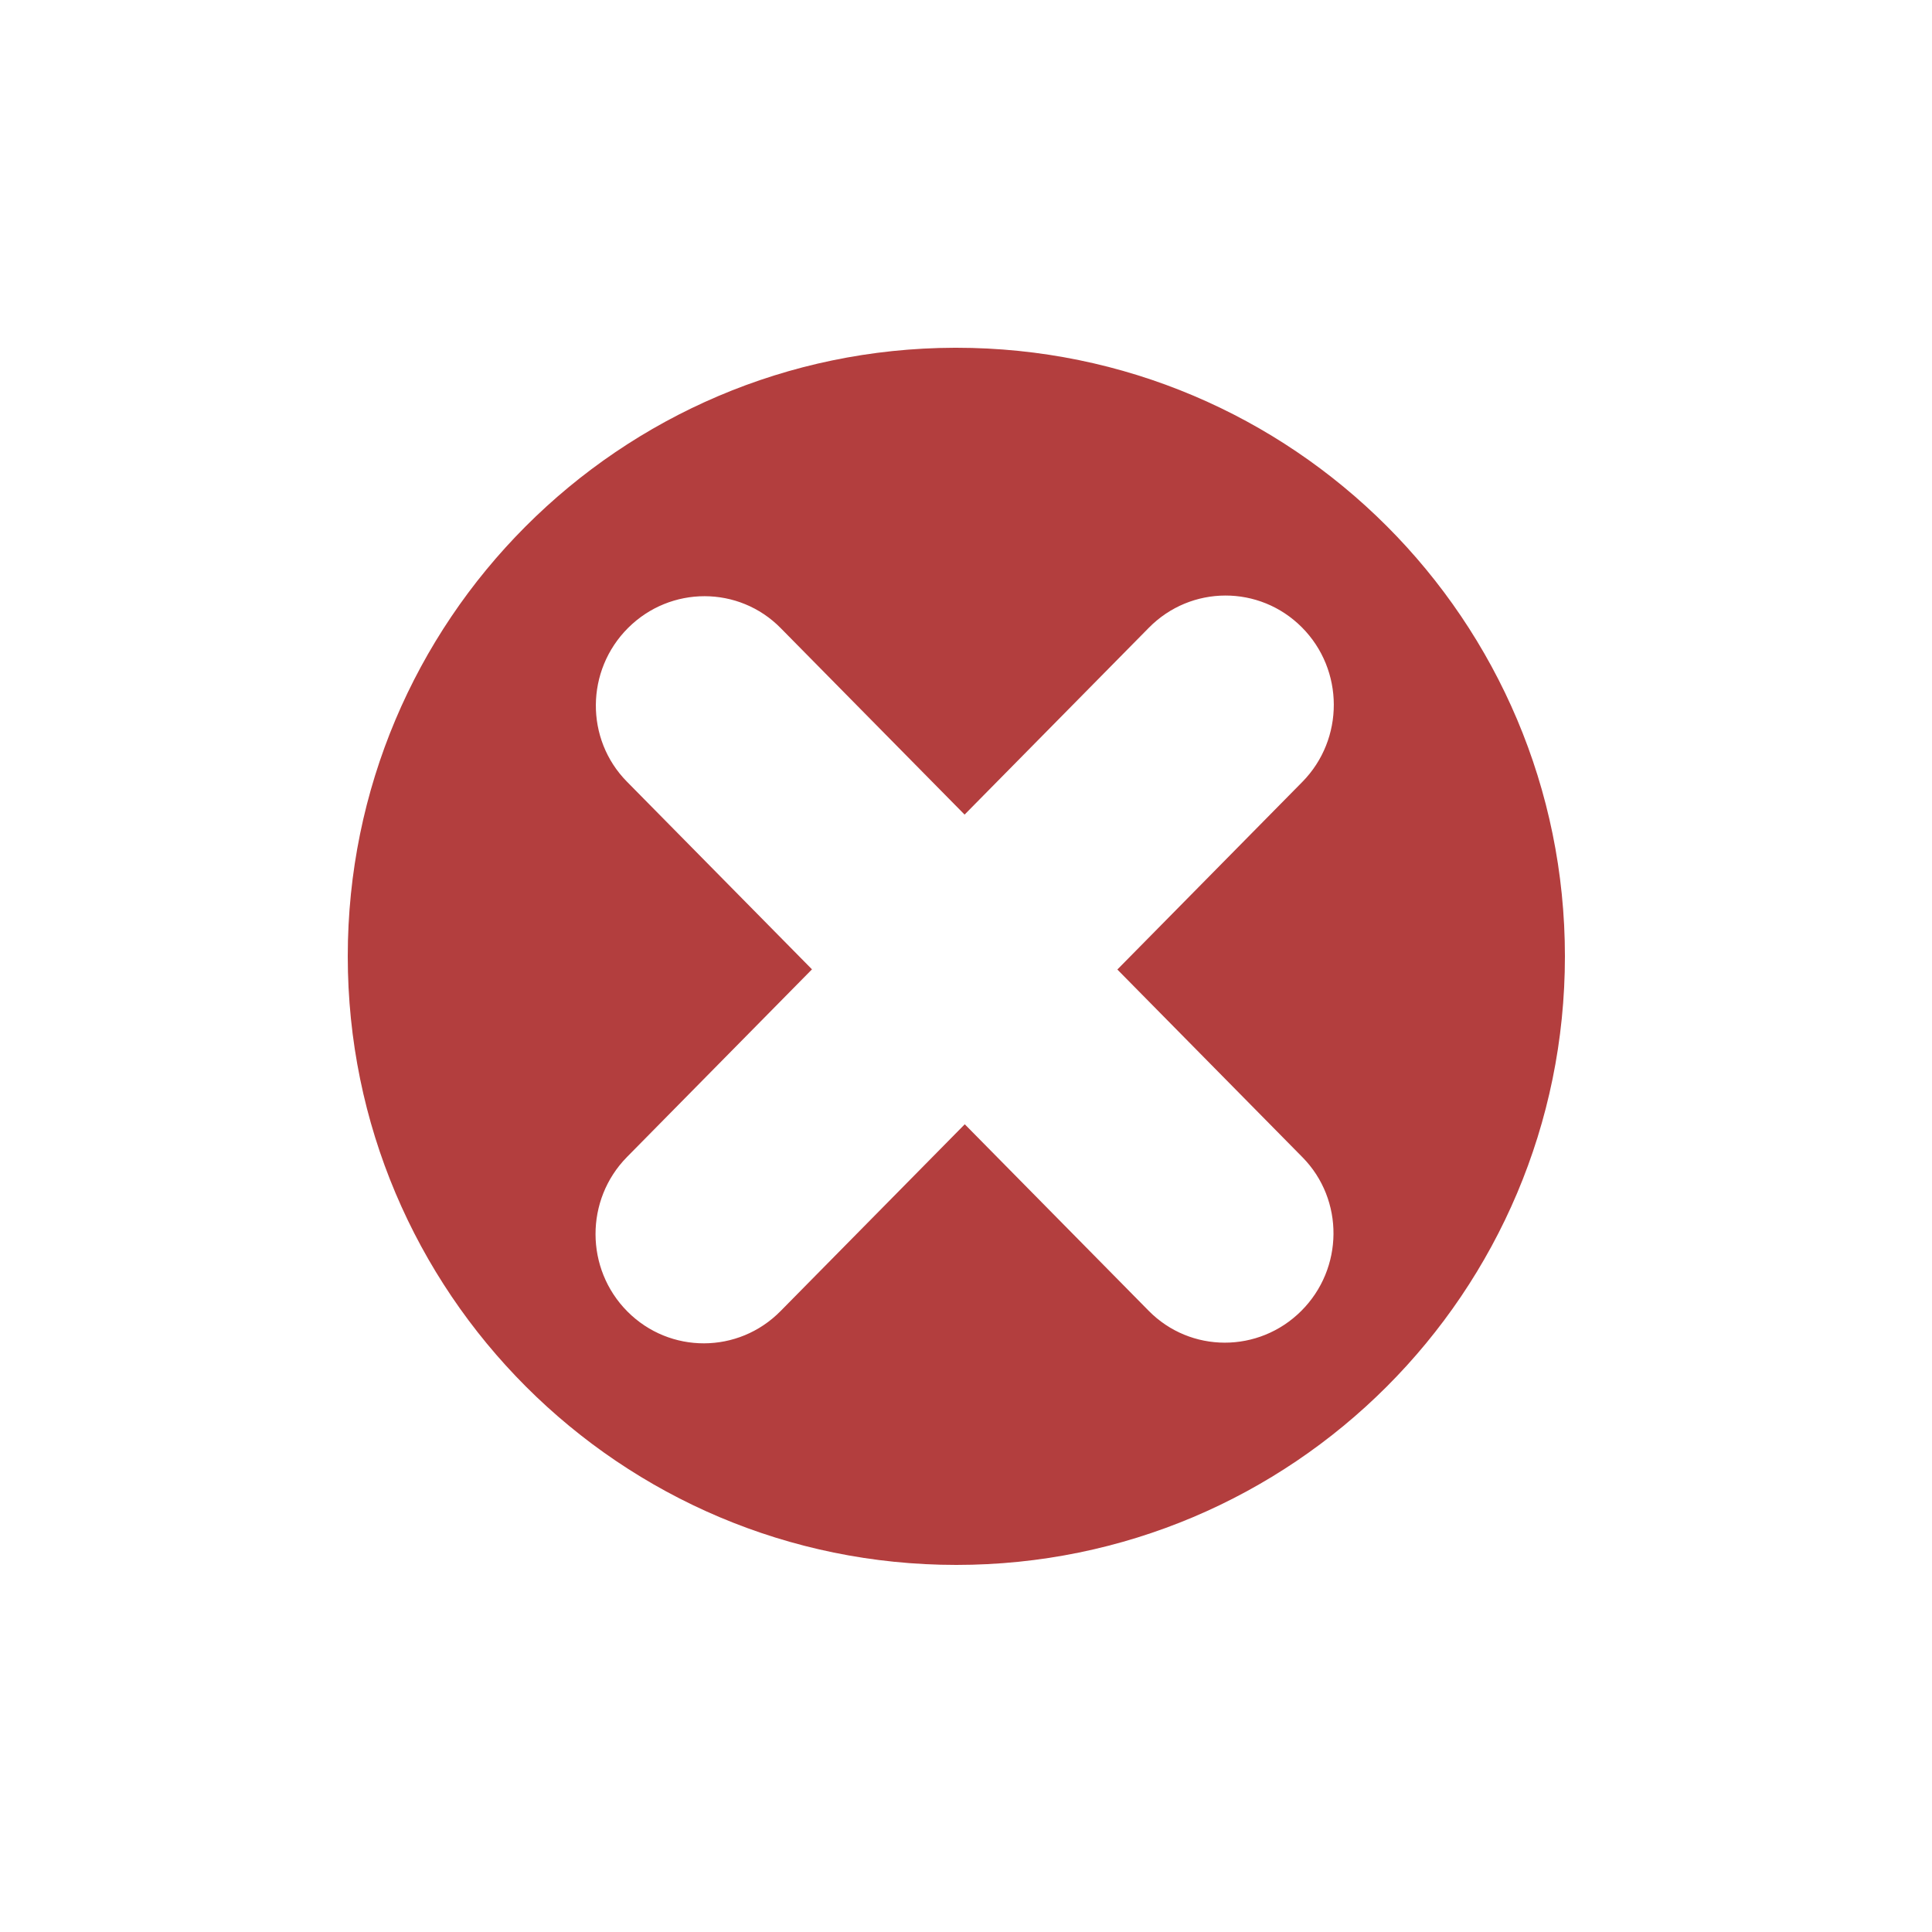
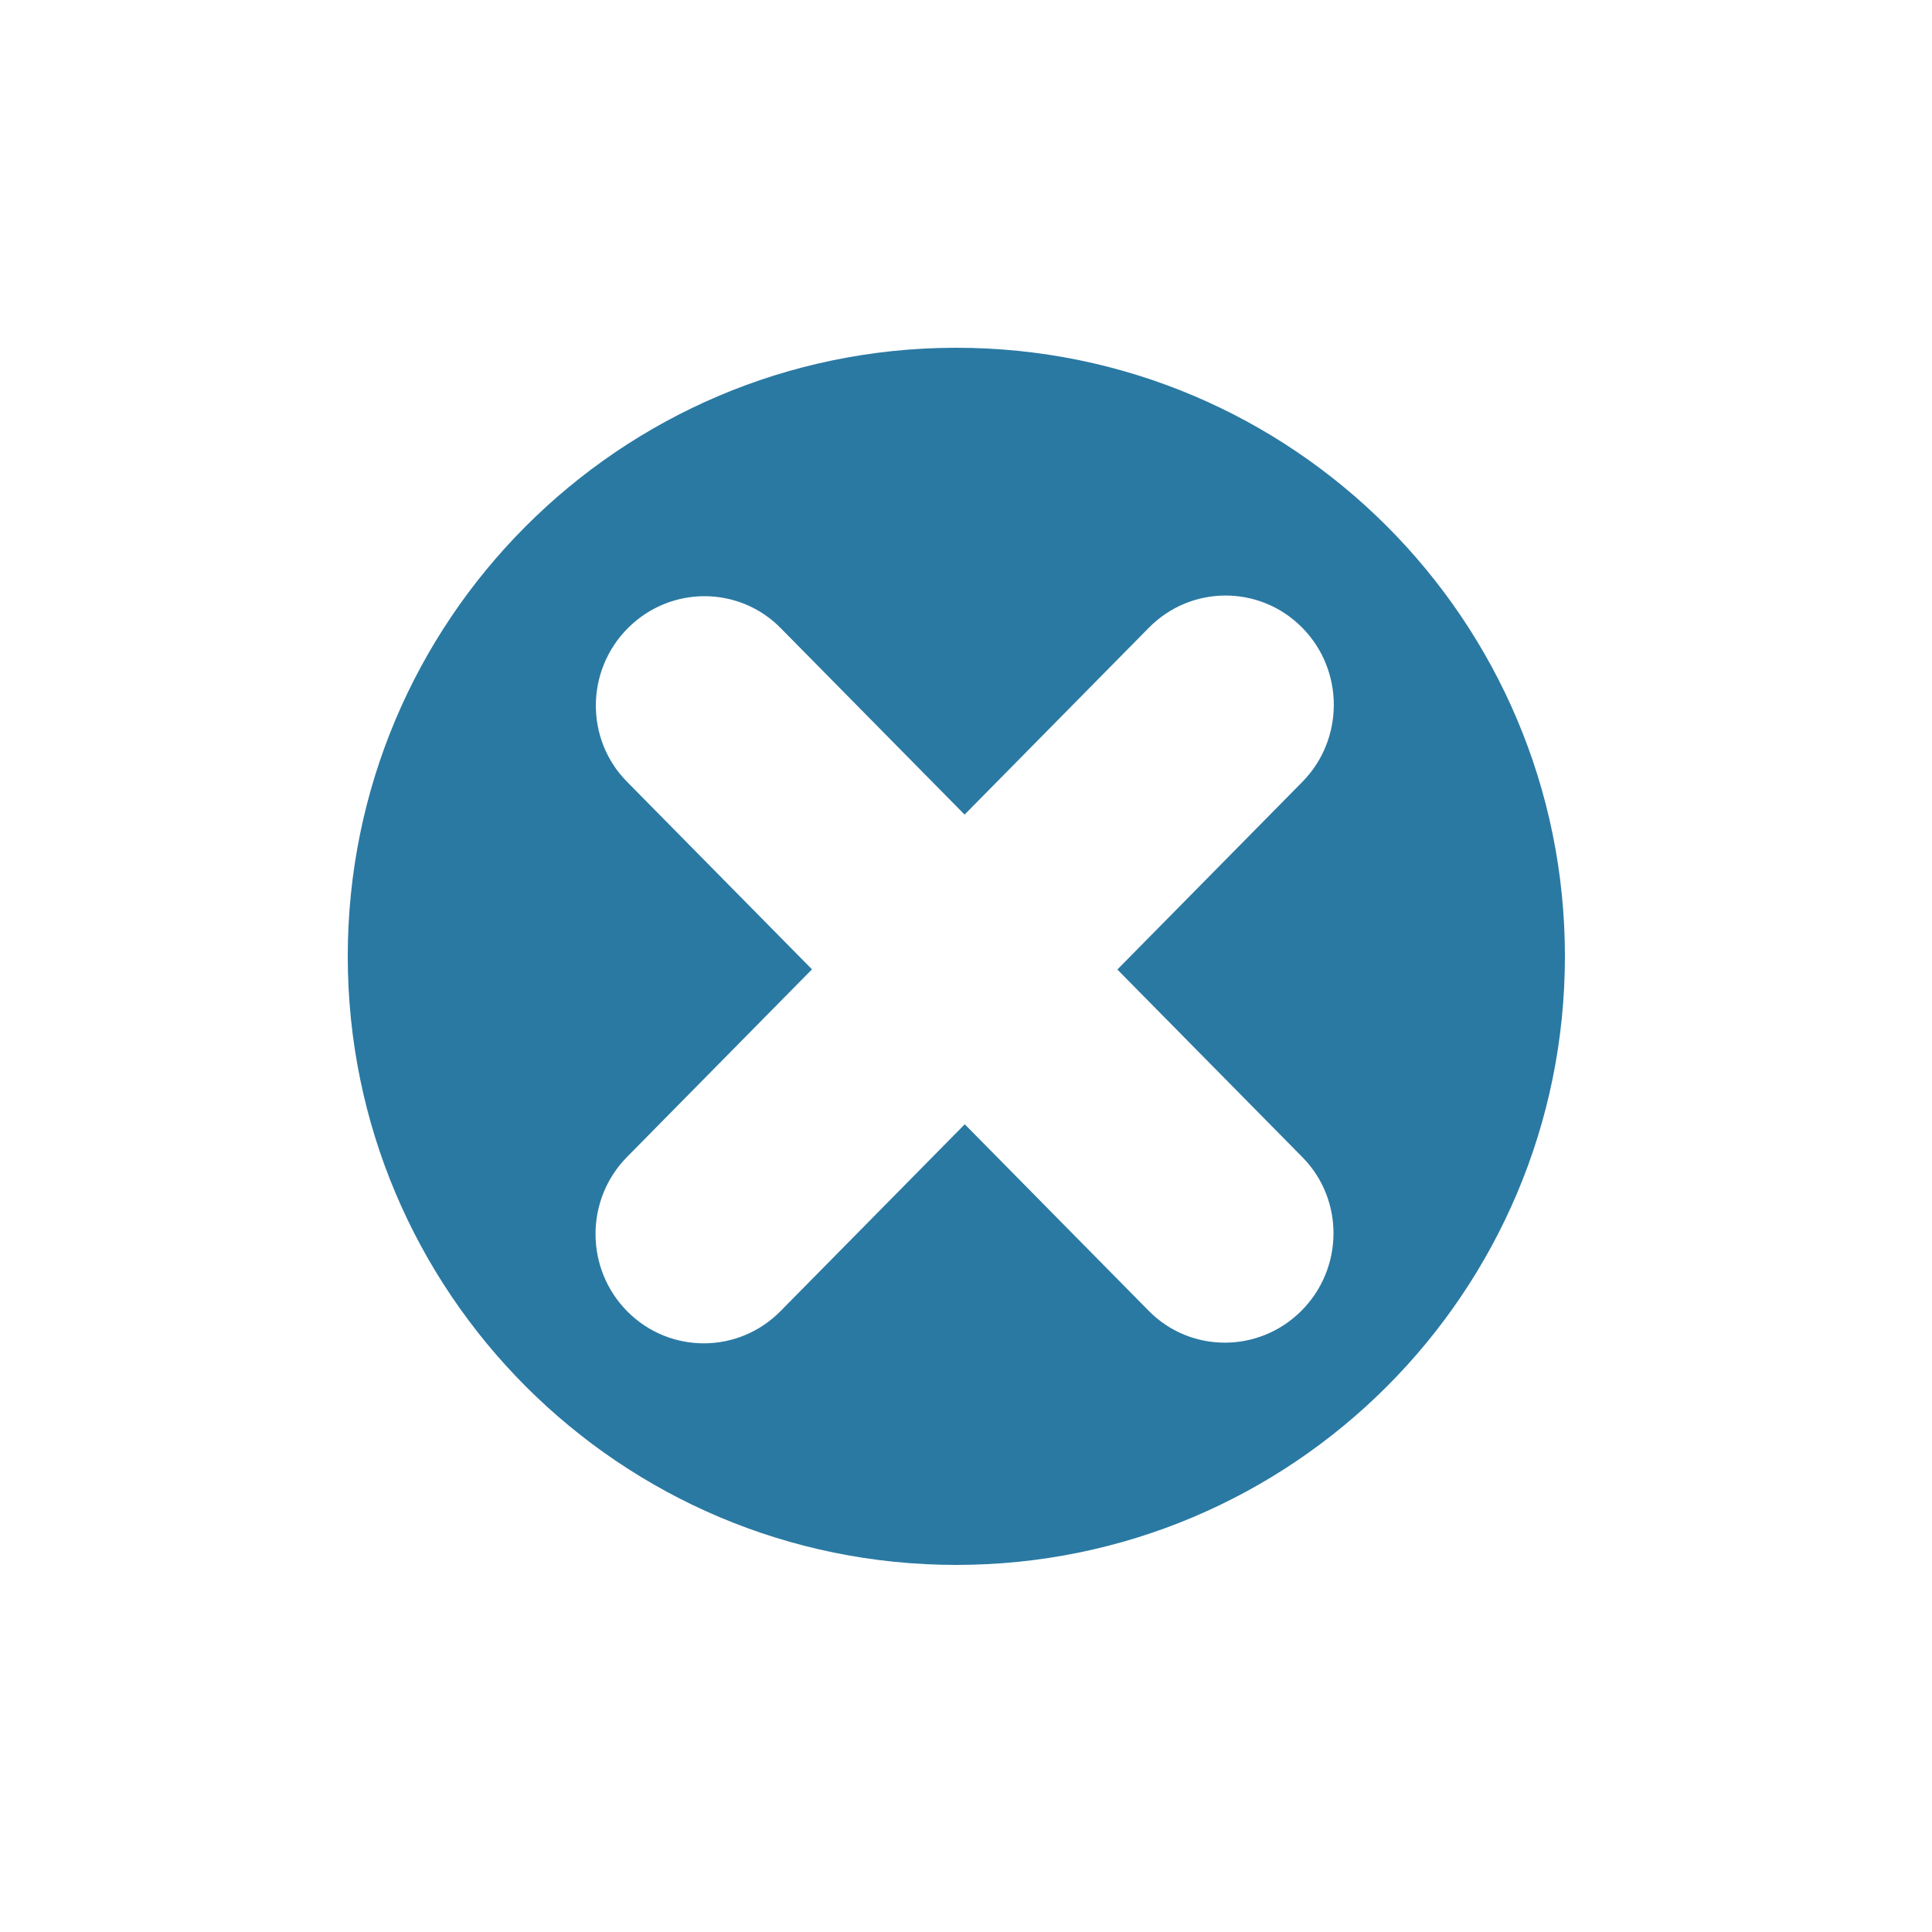
<svg width="100" height="100">
  <g transform="scale(0.45) translate(30, 30)">
-     <path fill-rule="evenodd" clip-rule="evenodd" d="M 79.797 10 A 70 70 0 0 0 10 80 A 70 70 0 0 0 80 150 A 70 70 0 0 0 150 80 A 70 70 0 0 0 80 10 A 70 70 0 0 0 79.797 10 z M 110.934 38.5 C 114.12 38.491 117.31 39.711 119.748 42.16 C 124.621 47.057 124.641 55.018 119.795 59.938 L 98.52 81.516 L 119.818 103.115 C 124.625 108 124.559 115.91 119.672 120.787 C 114.784 125.662 106.926 125.65 102.121 120.766 L 80.969 99.316 L 59.777 120.807 C 54.928 125.73 47.044 125.751 42.168 120.854 C 37.295 115.957 37.274 107.996 42.121 103.076 L 63.396 81.496 L 42.1 59.898 C 37.293 55.014 37.357 47.102 42.244 42.225 C 47.132 37.351 54.992 37.362 59.797 42.246 L 80.949 63.697 L 102.141 42.207 C 104.565 39.745 107.747 38.509 110.934 38.5 z " fill="#b33e3e" fill-opacity="1.0" />
+     <path fill-rule="evenodd" clip-rule="evenodd" d="M 79.797 10 A 70 70 0 0 0 10 80 A 70 70 0 0 0 80 150 A 70 70 0 0 0 150 80 A 70 70 0 0 0 80 10 A 70 70 0 0 0 79.797 10 z M 110.934 38.5 C 114.12 38.491 117.31 39.711 119.748 42.16 C 124.621 47.057 124.641 55.018 119.795 59.938 L 98.52 81.516 L 119.818 103.115 C 124.625 108 124.559 115.91 119.672 120.787 C 114.784 125.662 106.926 125.65 102.121 120.766 L 80.969 99.316 L 59.777 120.807 C 54.928 125.73 47.044 125.751 42.168 120.854 C 37.295 115.957 37.274 107.996 42.121 103.076 L 63.396 81.496 L 42.1 59.898 C 37.293 55.014 37.357 47.102 42.244 42.225 C 47.132 37.351 54.992 37.362 59.797 42.246 L 80.949 63.697 L 102.141 42.207 C 104.565 39.745 107.747 38.509 110.934 38.5 z " fill="#2a79a3" fill-opacity="1.0" />
  </g>
</svg>
